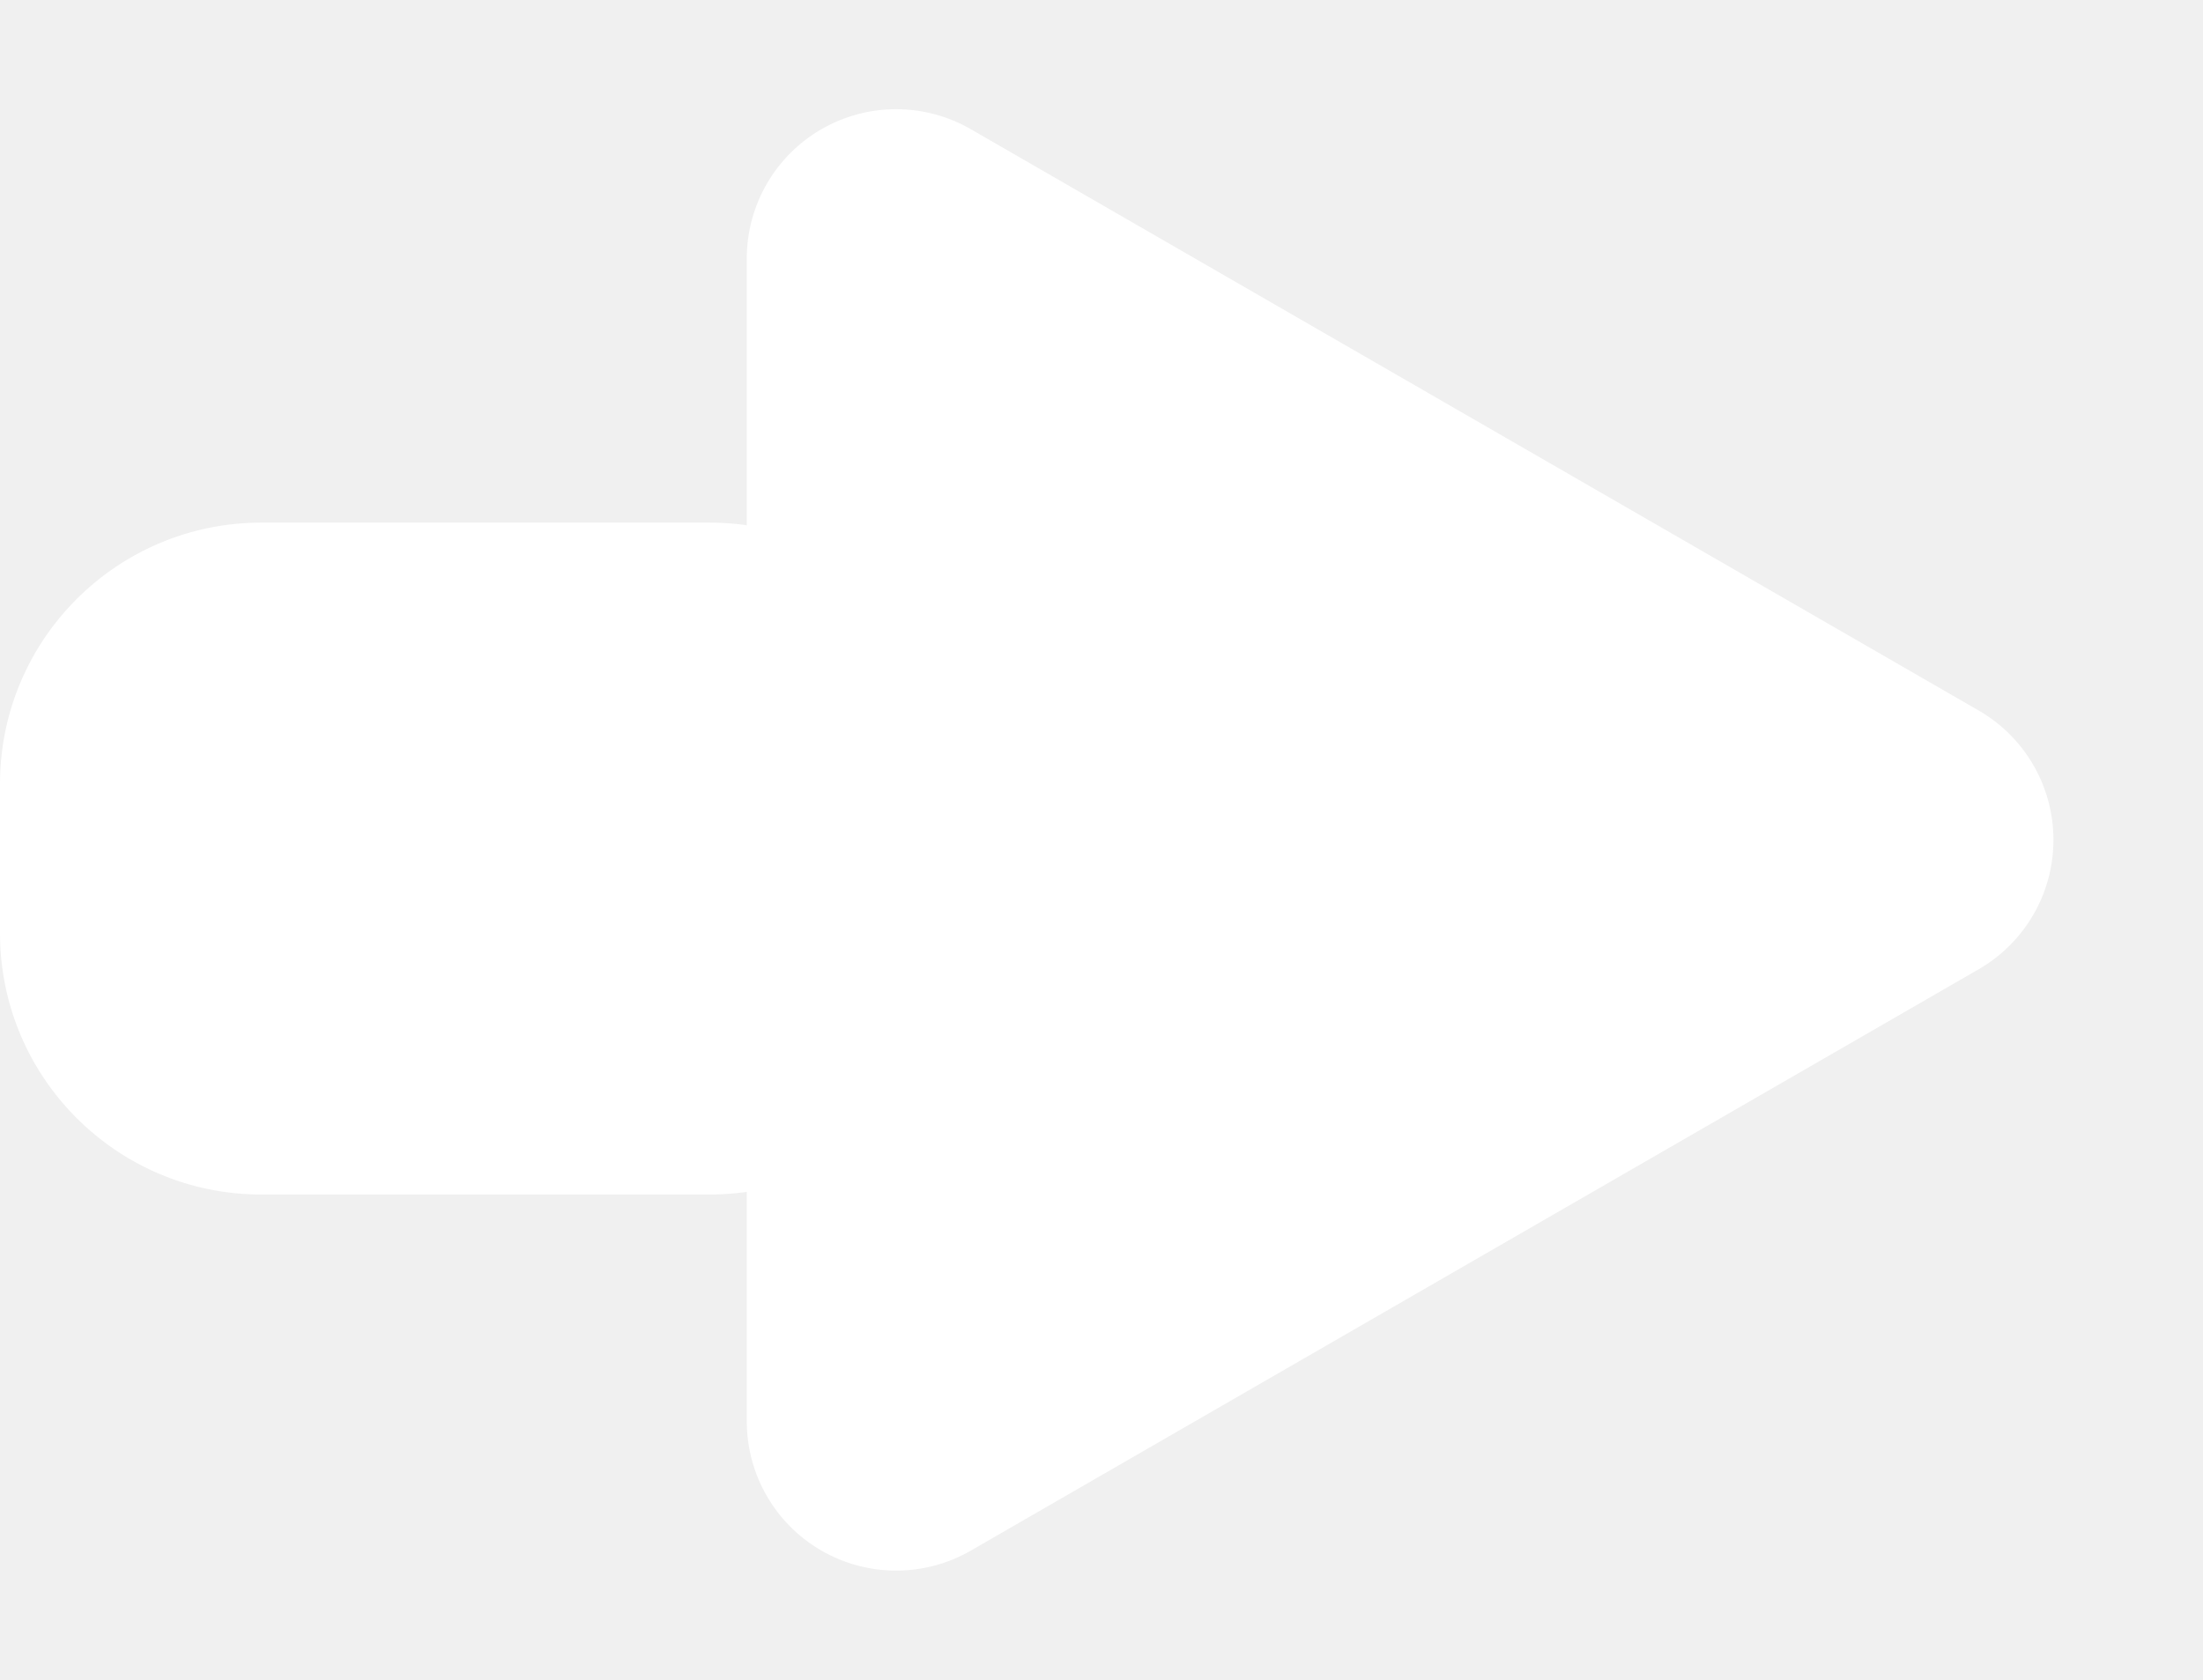
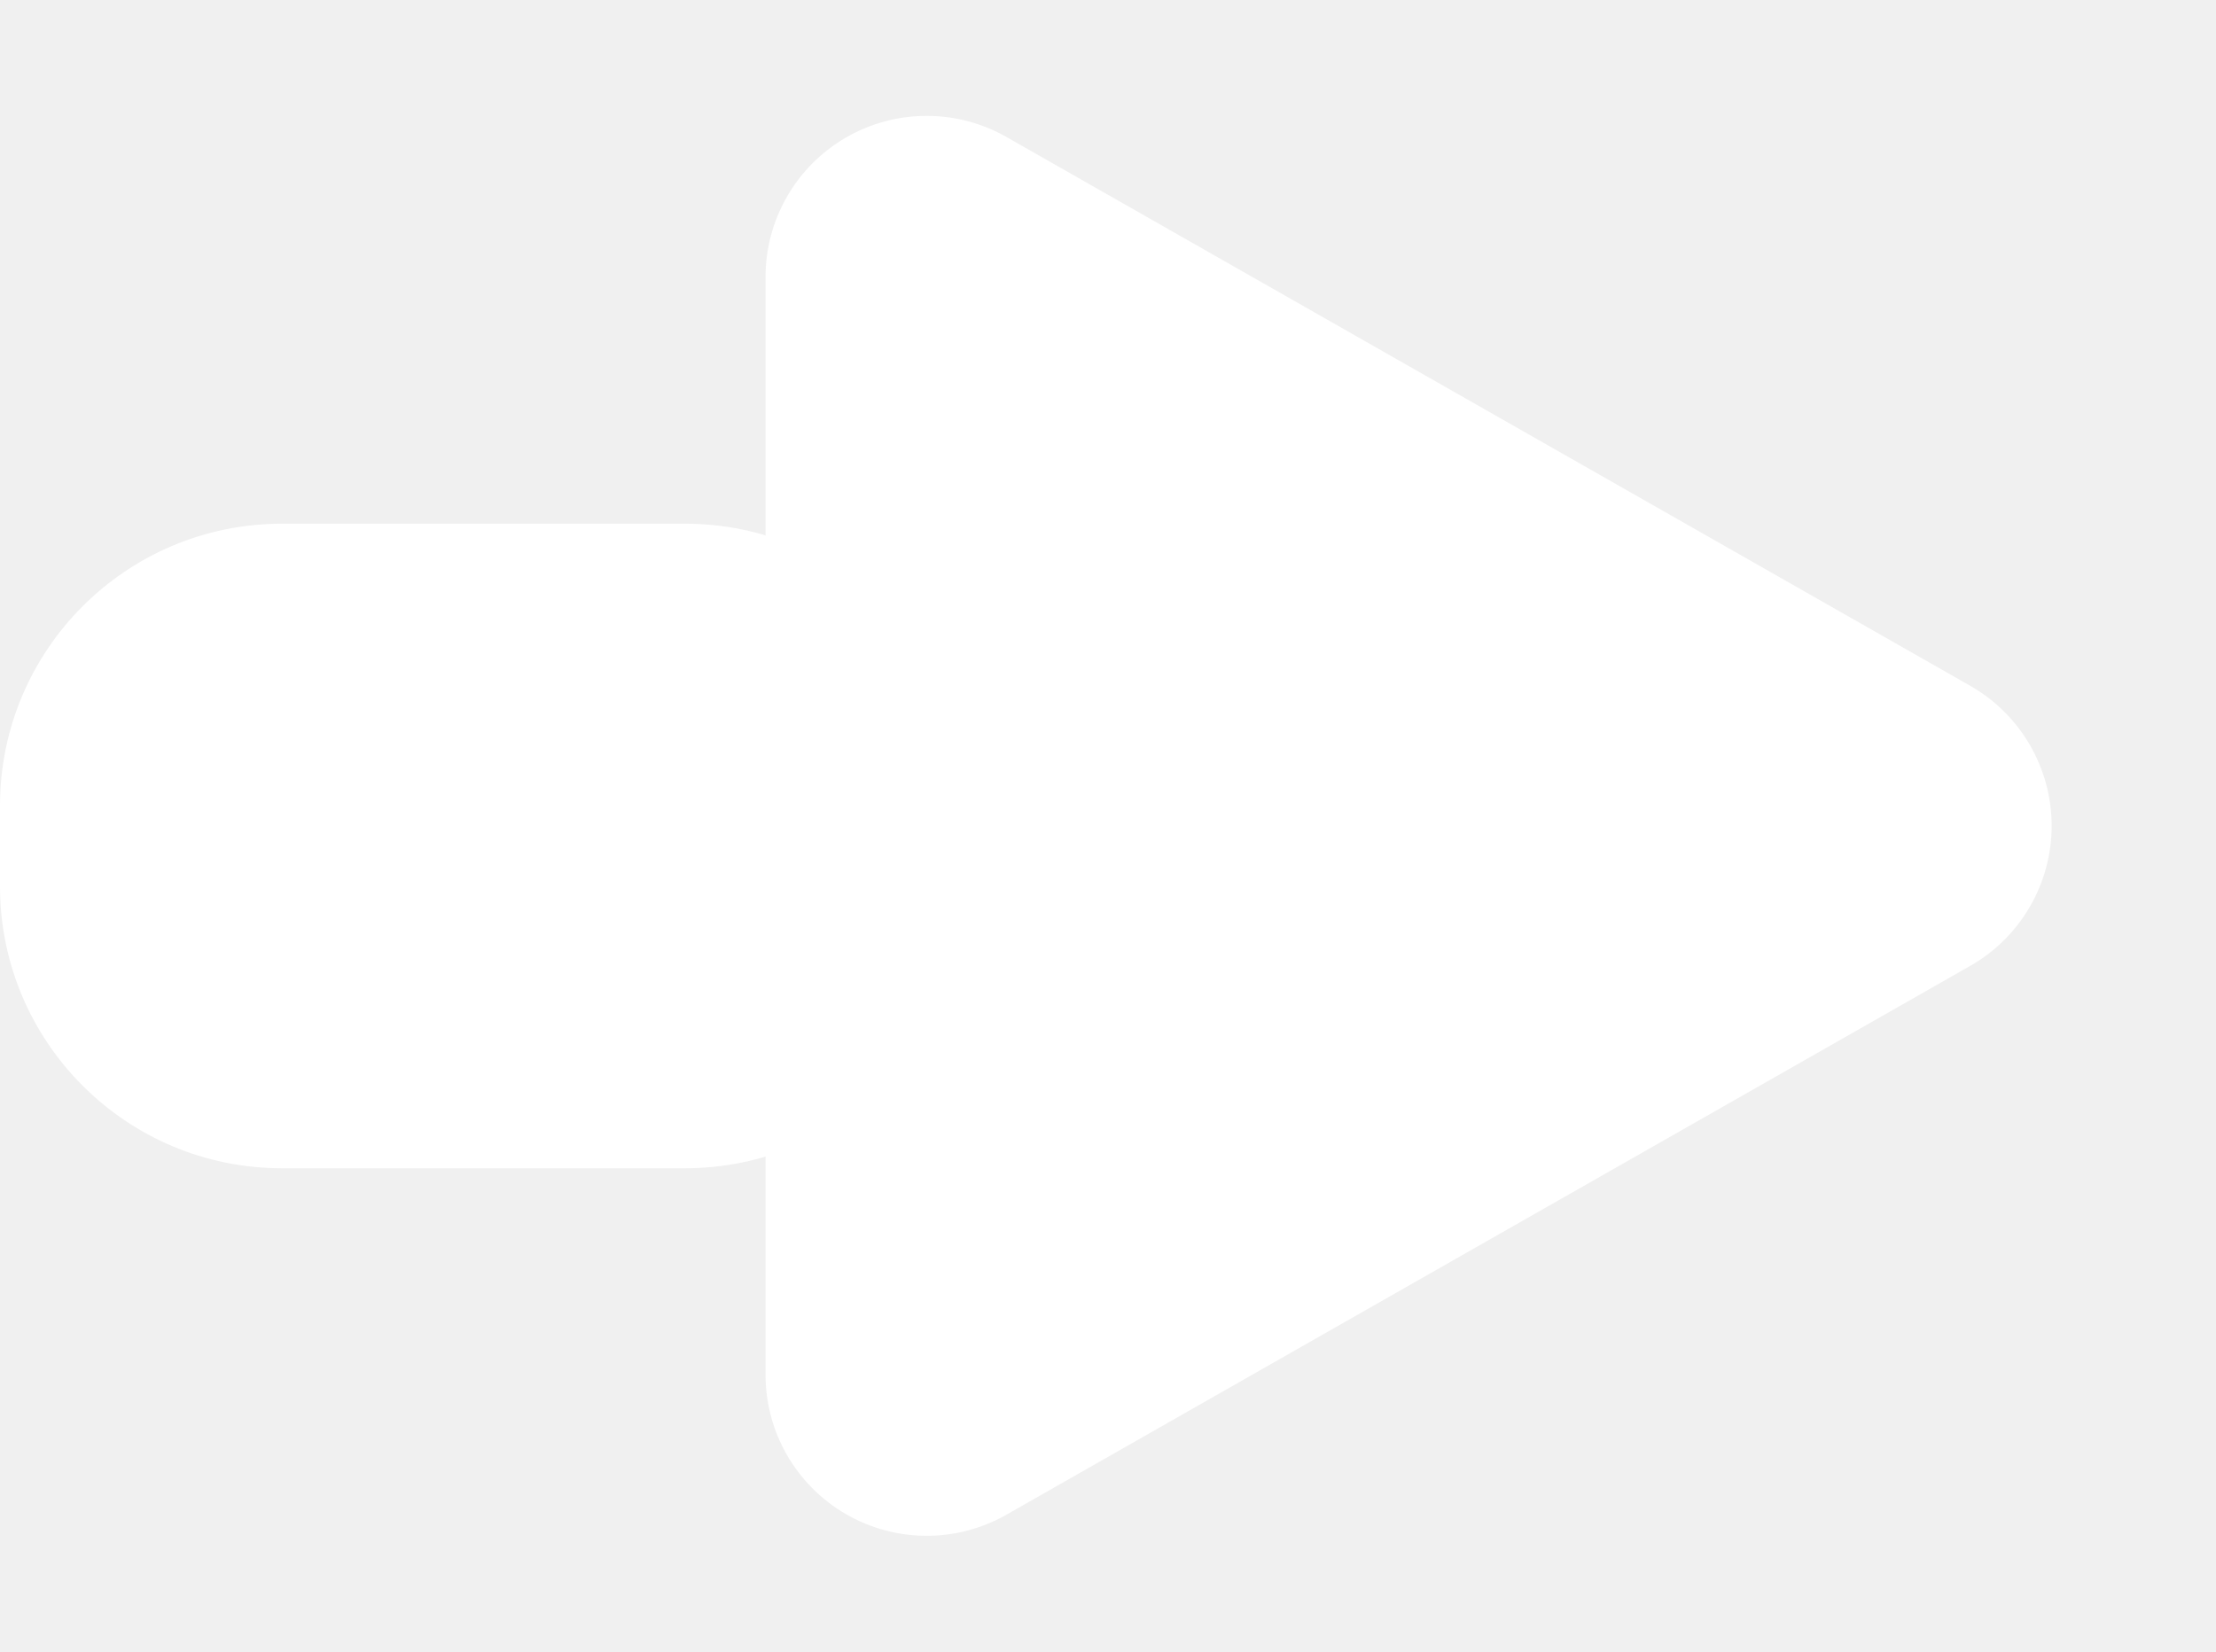
- <svg xmlns="http://www.w3.org/2000/svg" width="59" height="45" viewBox="0 0 59 45">
-   <g id="Arrow" transform="translate(-154 -633)">
-     <path id="Polygon_3" data-name="Polygon 3" d="M19.035,6.006a4,4,0,0,1,6.929,0L41.539,33a4,4,0,0,1-3.465,6H6.926a4,4,0,0,1-3.465-6Z" transform="translate(213 633) rotate(90)" fill="#fff" />
-     <rect id="Rectangle_16" data-name="Rectangle 16" width="26" height="18" rx="7" transform="translate(154 647)" fill="#fff" />
+ <svg xmlns="http://www.w3.org/2000/svg" width="55" height="41" viewBox="0 0 55 41">
+   <g id="Group_17" data-name="Group 17" transform="translate(-153.988 -633.466)">
+     <path id="Polygon_3" data-name="Polygon 3" d="M17.024,6.1a4,4,0,0,1,6.952,0L37.6,30.021A4,4,0,0,1,34.119,36H6.881A4,4,0,0,1,3.4,30.021Z" transform="translate(208.988 633.466) rotate(90)" fill="#fff" />
+     <rect id="Rectangle_16" data-name="Rectangle 16" width="24" height="16" rx="7" transform="translate(153.988 646.466)" fill="#fff" />
  </g>
</svg>
